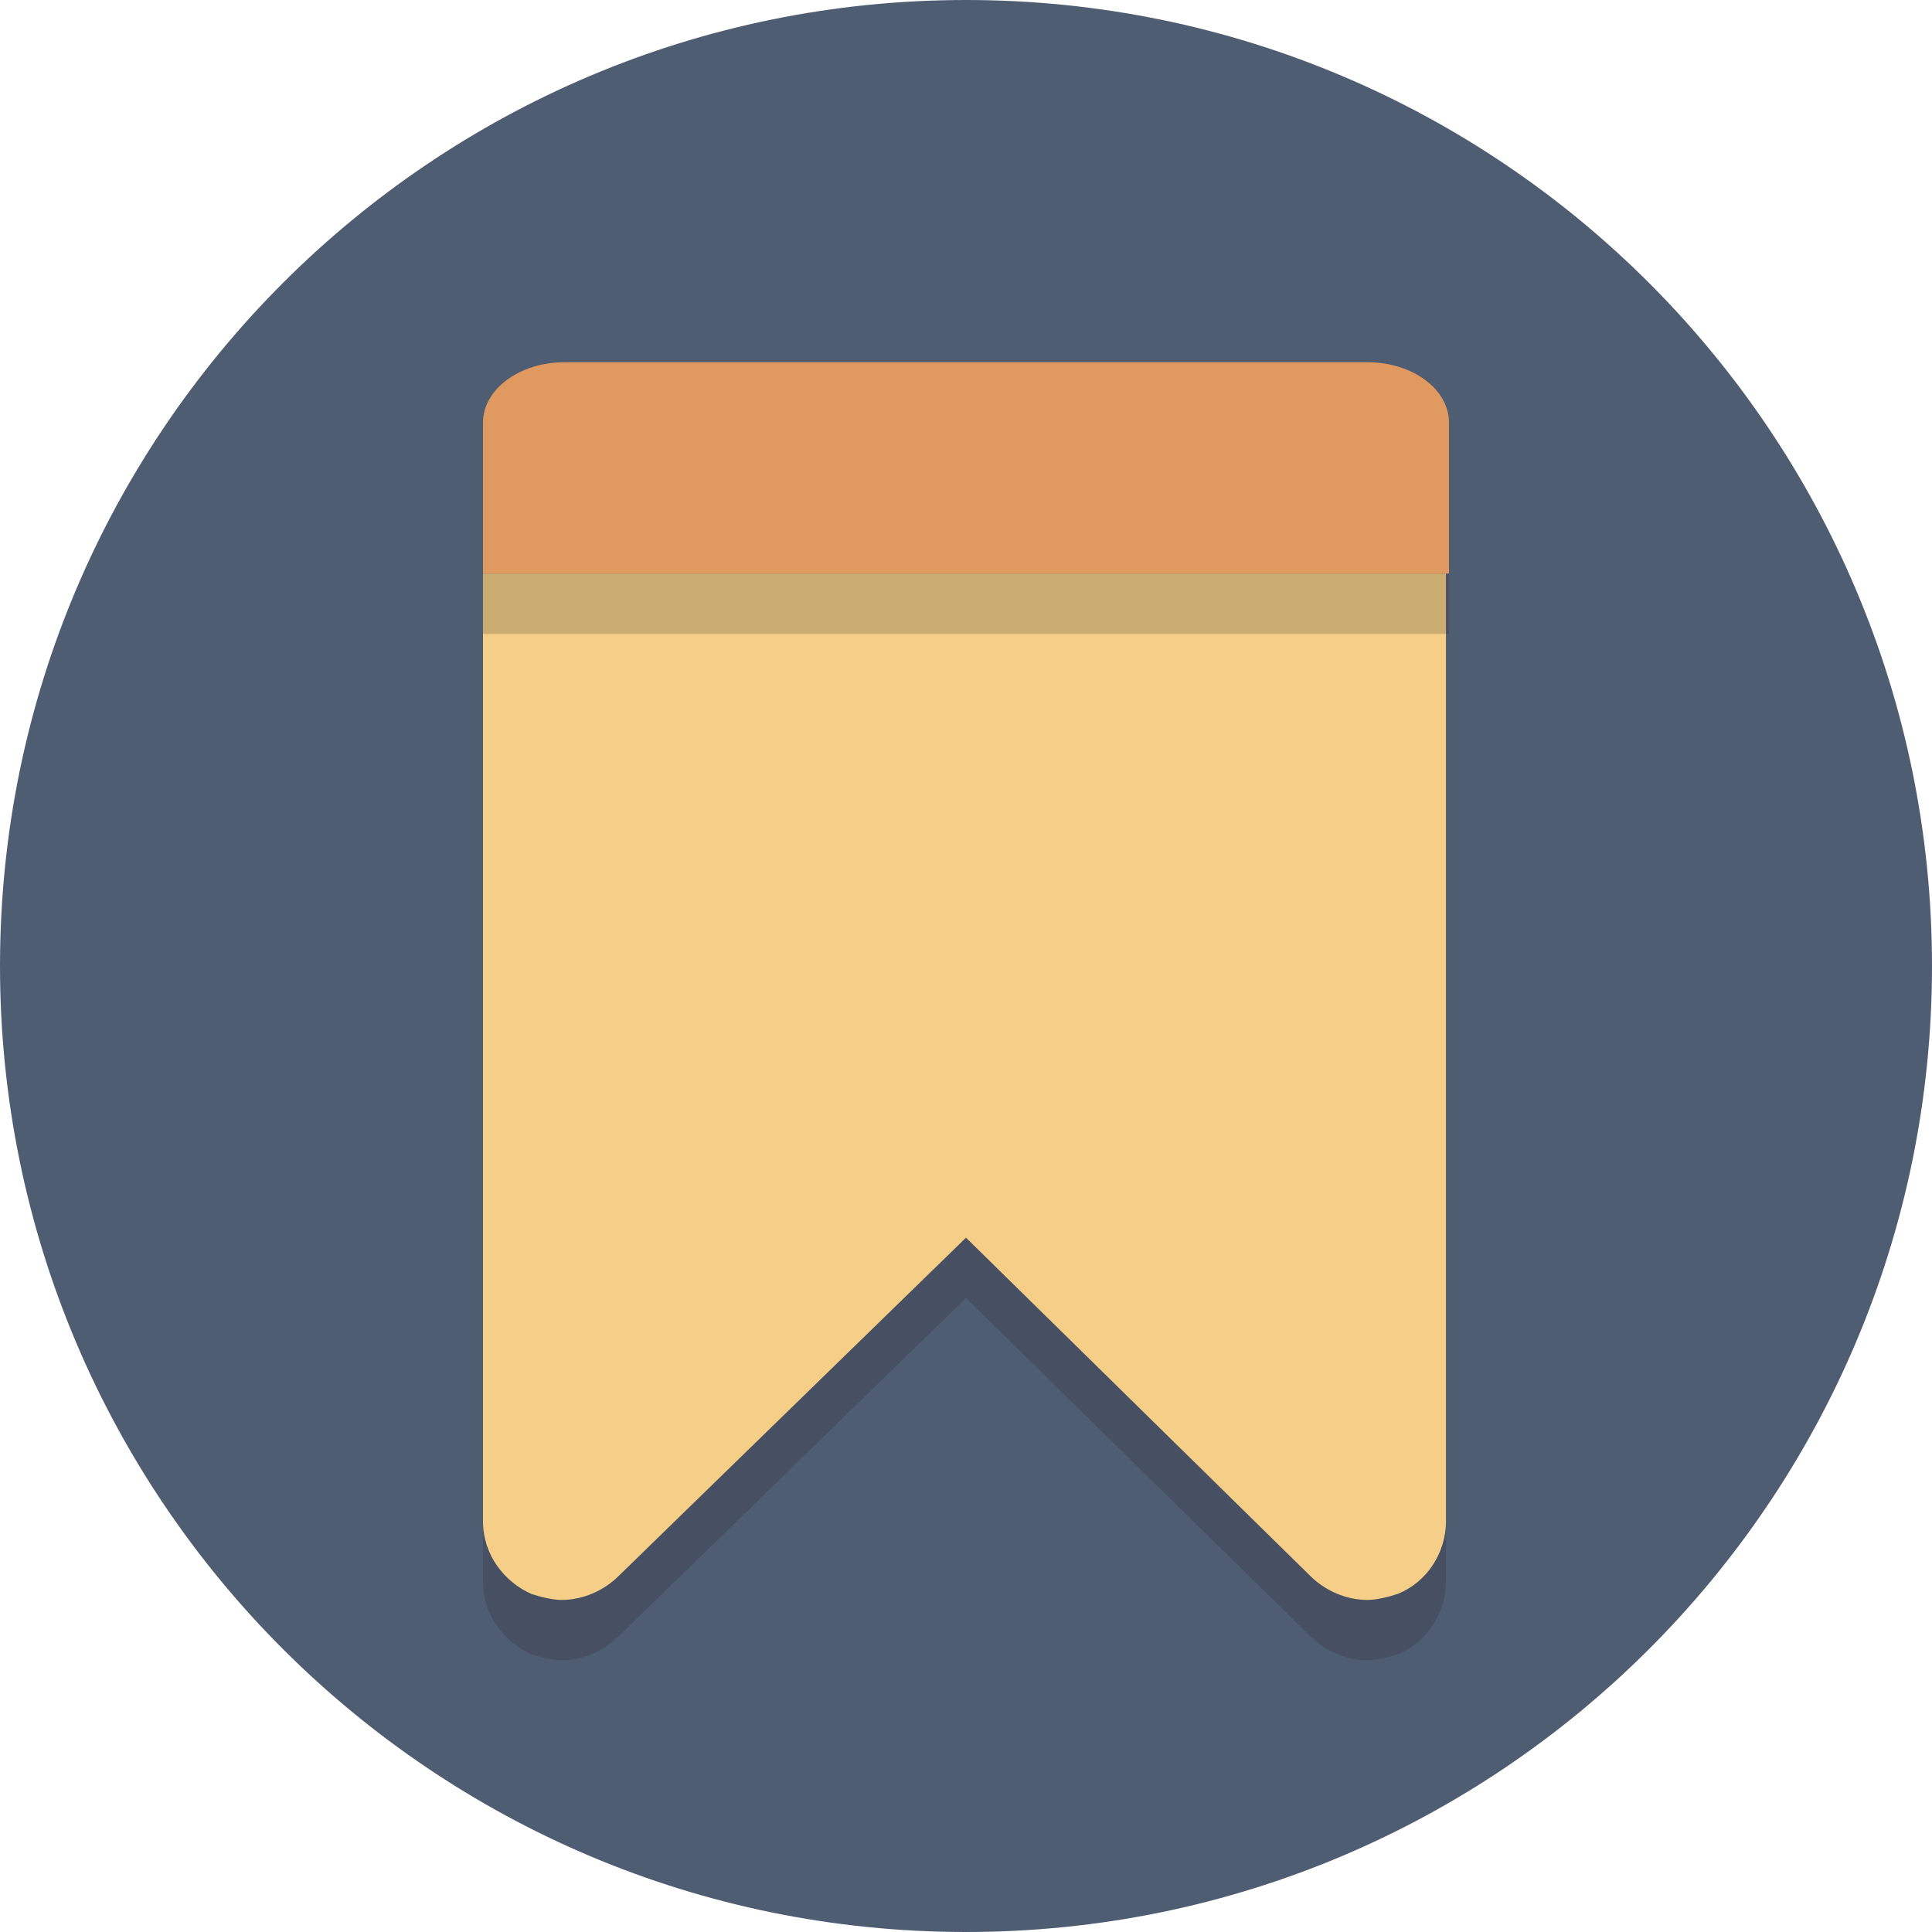
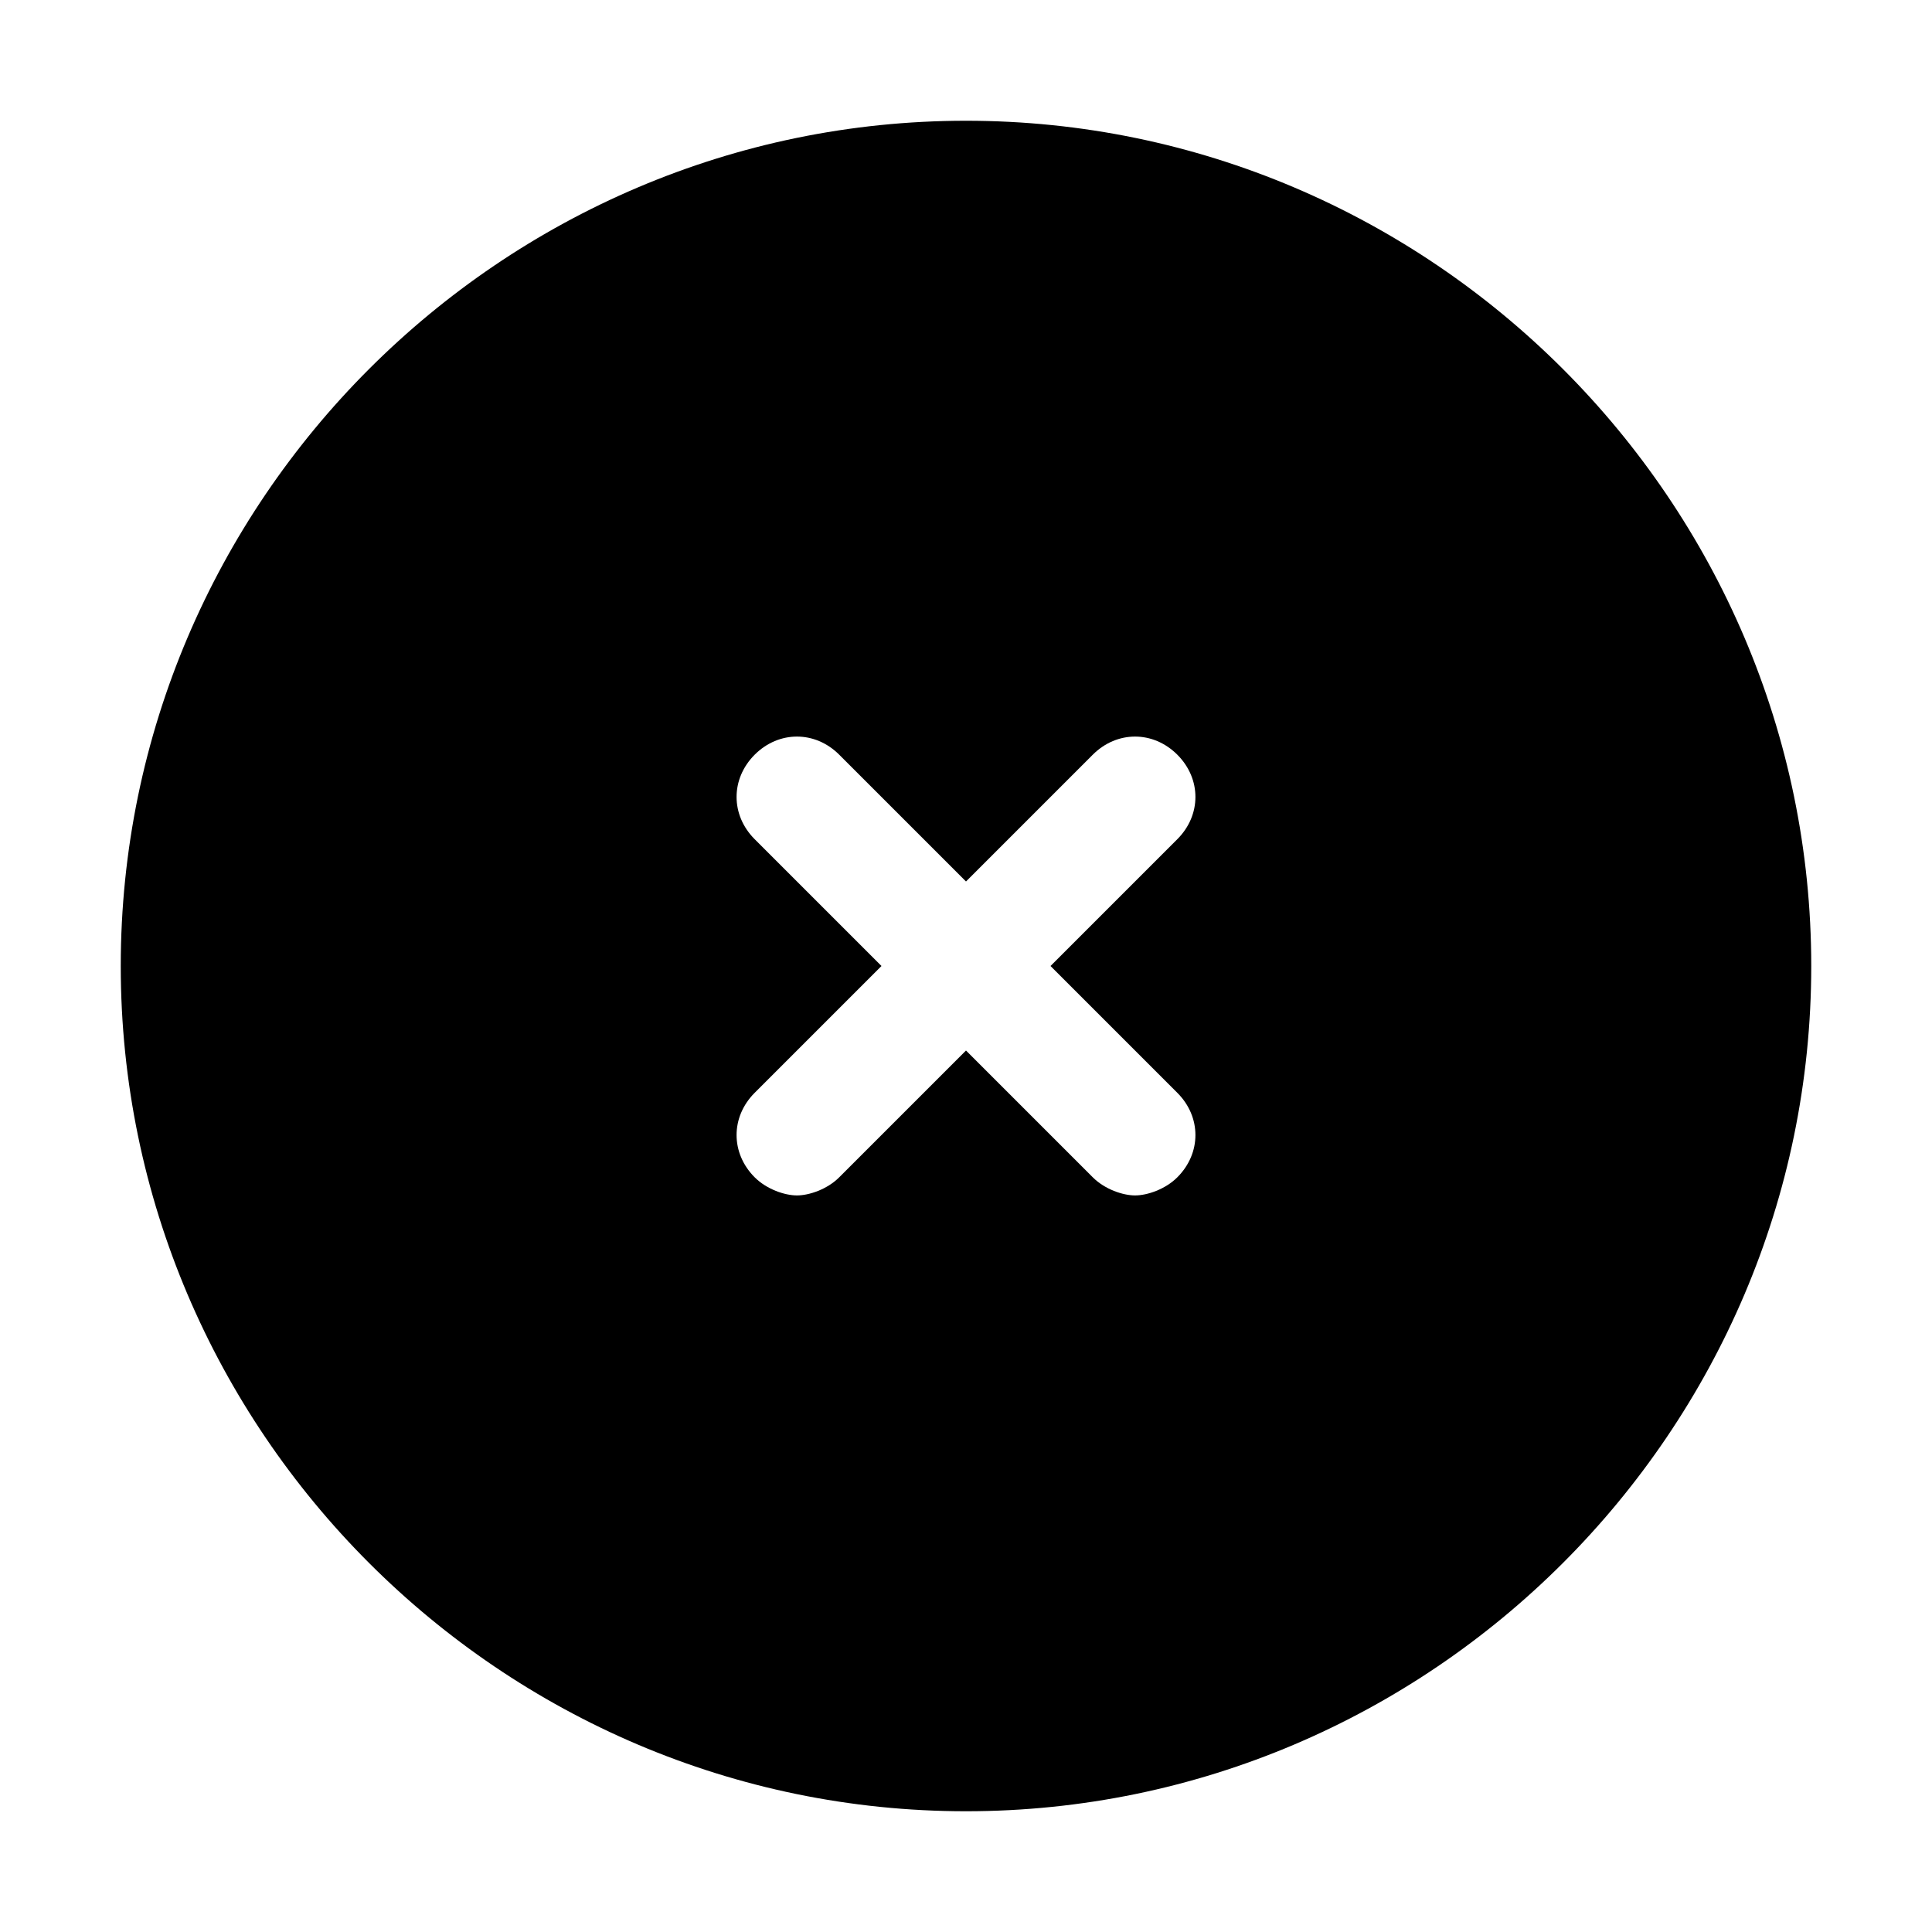
- <svg xmlns="http://www.w3.org/2000/svg" height="800px" width="800px" version="1.1" viewBox="0 0 64 64" xml:space="preserve">
-   <style type="text/css">
- 	.st0{fill:#4F5D73;}
- 	.st1{opacity:0.2;}
- 	.st2{fill:#231F20;}
- 	.st3{fill:#F5CF87;}
- 	.st4{fill:#E0995E;}
- </style>
-   <g id="Layer_1">
-     <g>
-       <circle class="st0" cx="32" cy="32" r="32" />
-     </g>
-     <g class="st1">
-       <g>
-         <path class="st2" d="M16,21v31.4c0,1.1,0.7,2,1.6,2.4c0.3,0.1,0.7,0.2,1,0.2c0.7,0,1.4-0.3,1.9-0.8L32,43l11.4,11.2     c0.5,0.5,1.2,0.8,1.9,0.8c0.3,0,0.7-0.1,1-0.2c1-0.4,1.6-1.4,1.6-2.4V21H16z" />
-       </g>
-     </g>
-     <g>
-       <g>
-         <path class="st3" d="M16,19v31.4c0,1.1,0.7,2,1.6,2.4c0.3,0.1,0.7,0.2,1,0.2c0.7,0,1.4-0.3,1.9-0.8L32,41l11.4,11.2     c0.5,0.5,1.2,0.8,1.9,0.8c0.3,0,0.7-0.1,1-0.2c1-0.4,1.6-1.4,1.6-2.4V19H16z" />
-       </g>
-     </g>
-     <g class="st1">
-       <path class="st2" d="M48,21v-2c0-1.1-1.2-2-2.7-2H18.7c-1.5,0-2.7,0.9-2.7,2v2H48z" />
-     </g>
-     <g>
-       <path class="st4" d="M48,19v-5c0-1.1-1.2-2-2.7-2H18.7c-1.5,0-2.7,0.9-2.7,2v5H48z" />
-     </g>
+ <svg xmlns="http://www.w3.org/2000/svg" fill="#000000" height="200px" width="200px" version="1.1" id="Icons" viewBox="0 0 32 32" xml:space="preserve">
+   <g id="SVGRepo_bgCarrier" stroke-width="0" />
+   <g id="SVGRepo_tracerCarrier" stroke-linecap="round" stroke-linejoin="round" />
+   <g id="SVGRepo_iconCarrier">
+     <path d="M16,2C8.3,2,2,8.3,2,16s6.3,14,14,14s14-6.3,14-14S23.7,2,16,2z M19.5,18.1c0.4,0.4,0.4,1,0,1.4c-0.2,0.2-0.5,0.3-0.7,0.3 s-0.5-0.1-0.7-0.3L16,17.4l-2.1,2.1c-0.2,0.2-0.5,0.3-0.7,0.3s-0.5-0.1-0.7-0.3c-0.4-0.4-0.4-1,0-1.4l2.1-2.1l-2.1-2.1 c-0.4-0.4-0.4-1,0-1.4s1-0.4,1.4,0l2.1,2.1l2.1-2.1c0.4-0.4,1-0.4,1.4,0s0.4,1,0,1.4L17.4,16L19.5,18.1z" />
  </g>
-   <g id="Layer_2">
- </g>
</svg>
